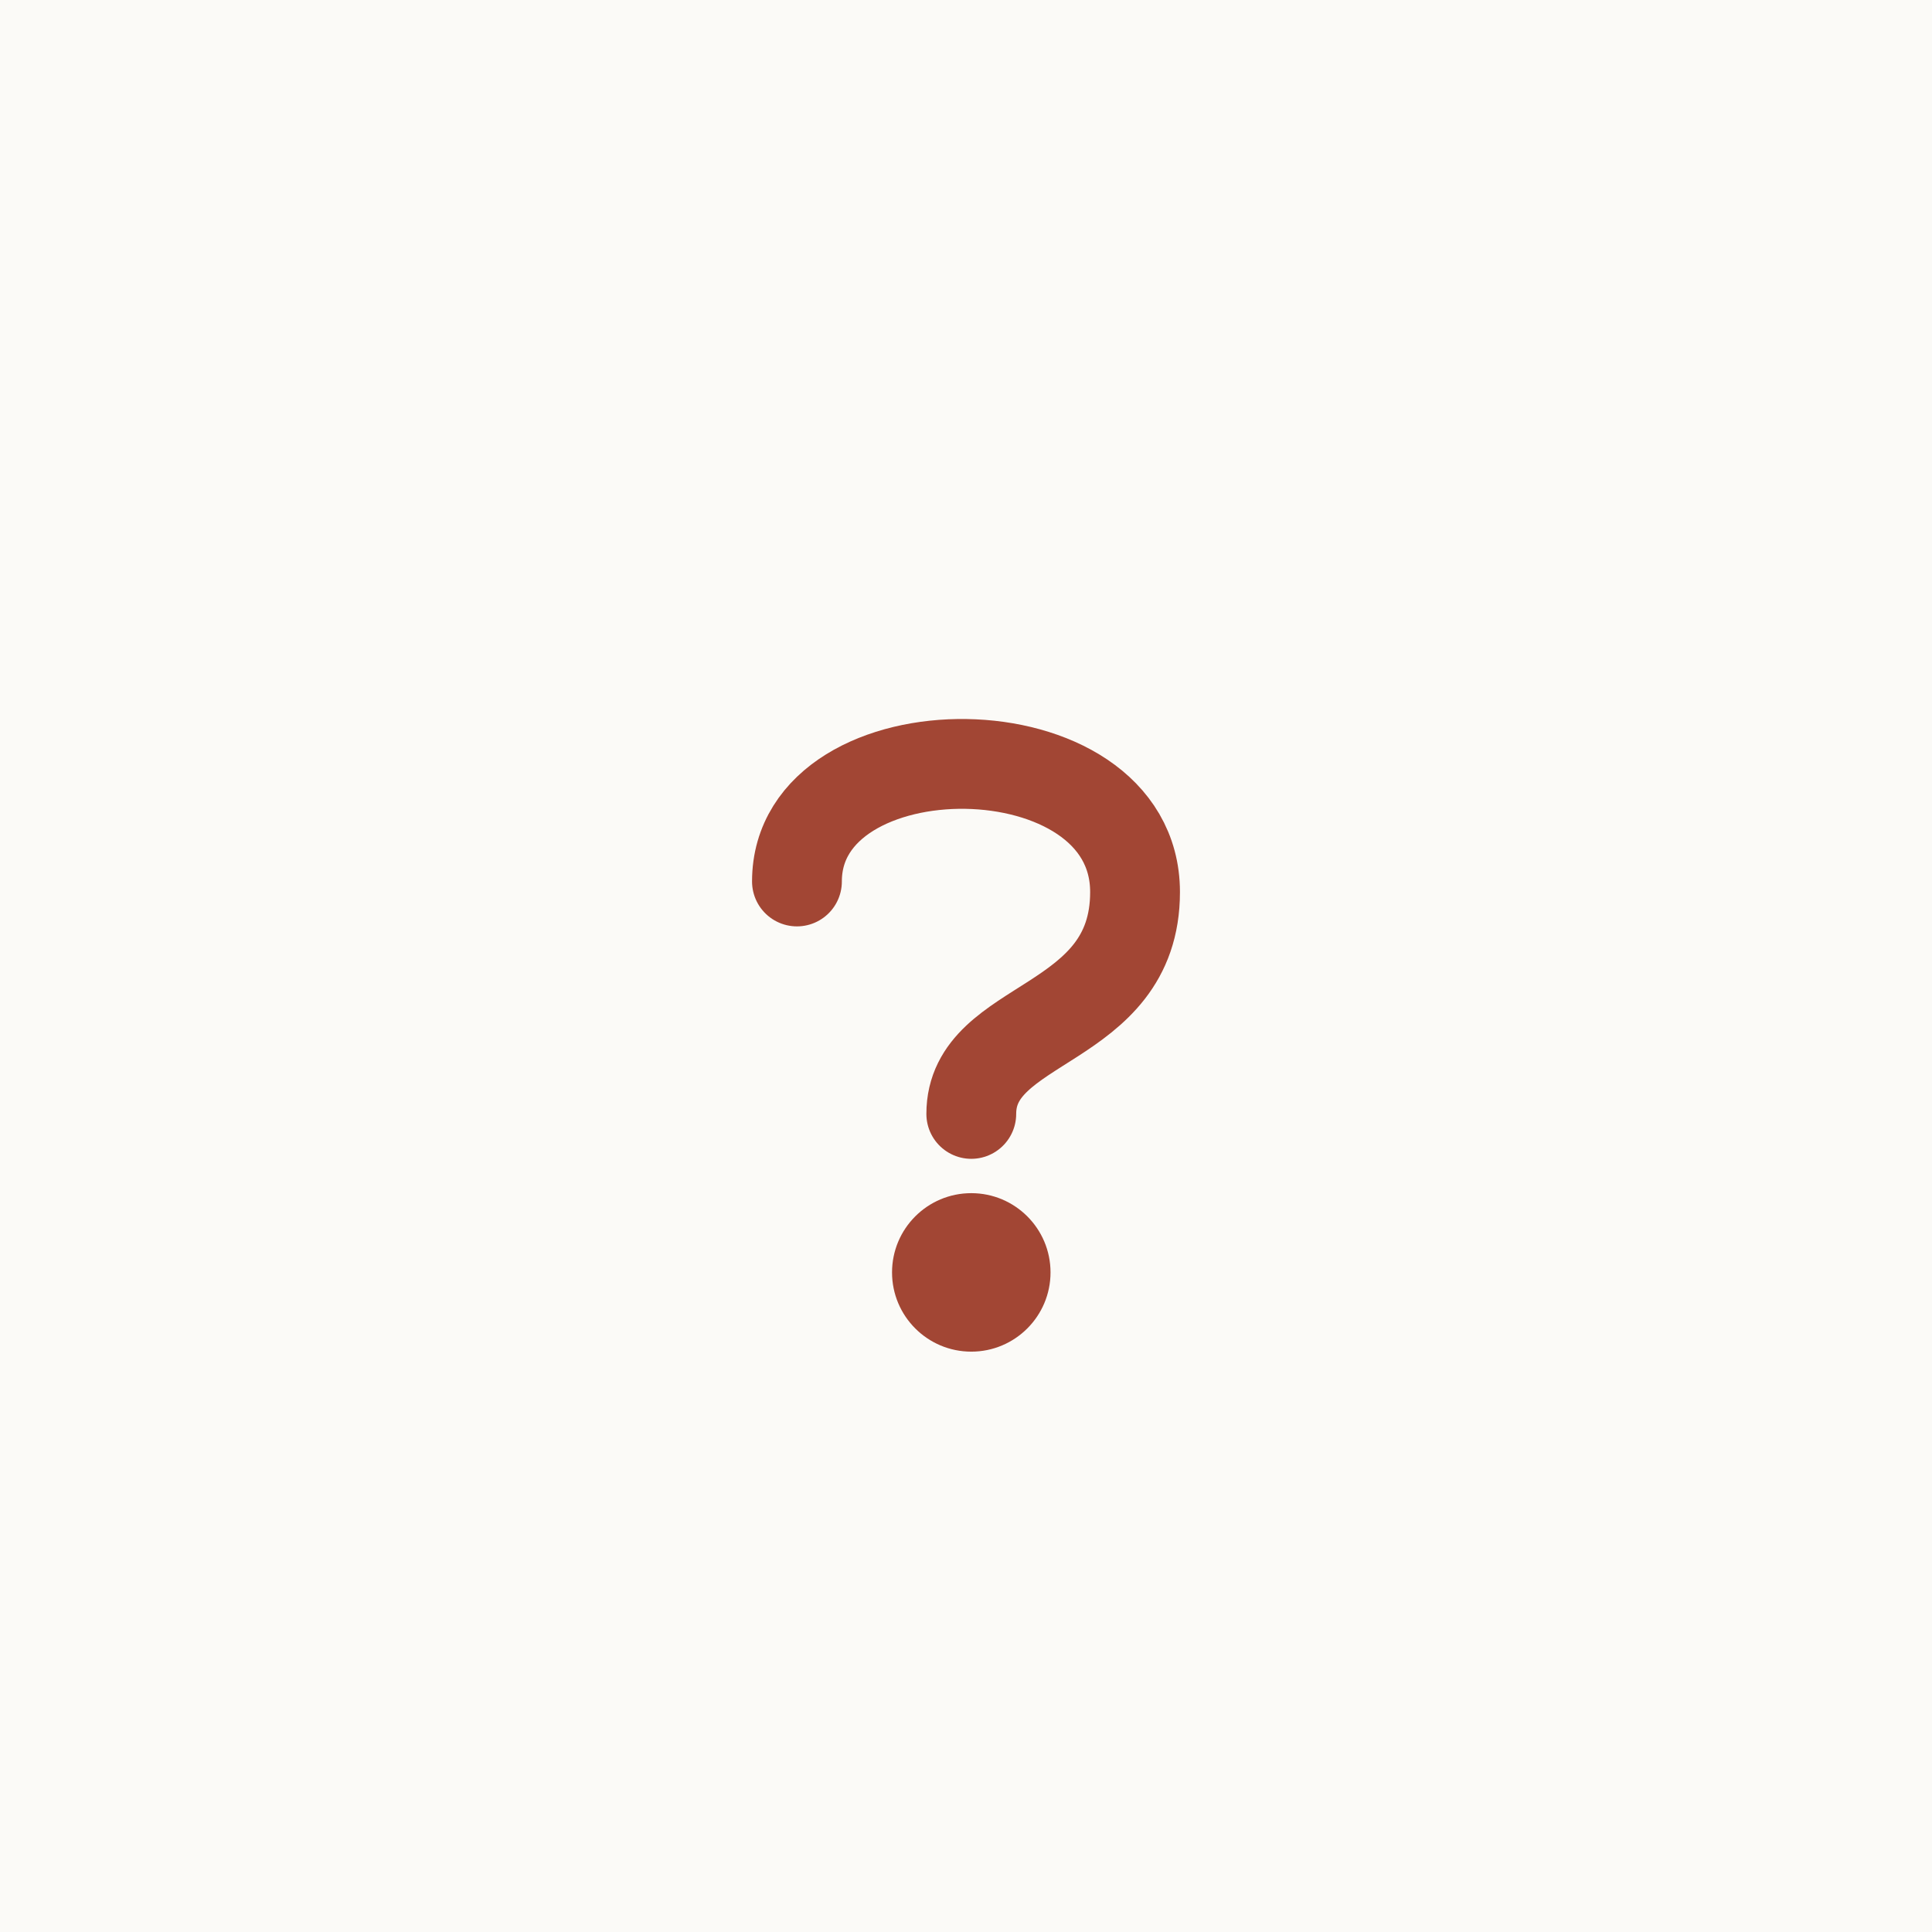
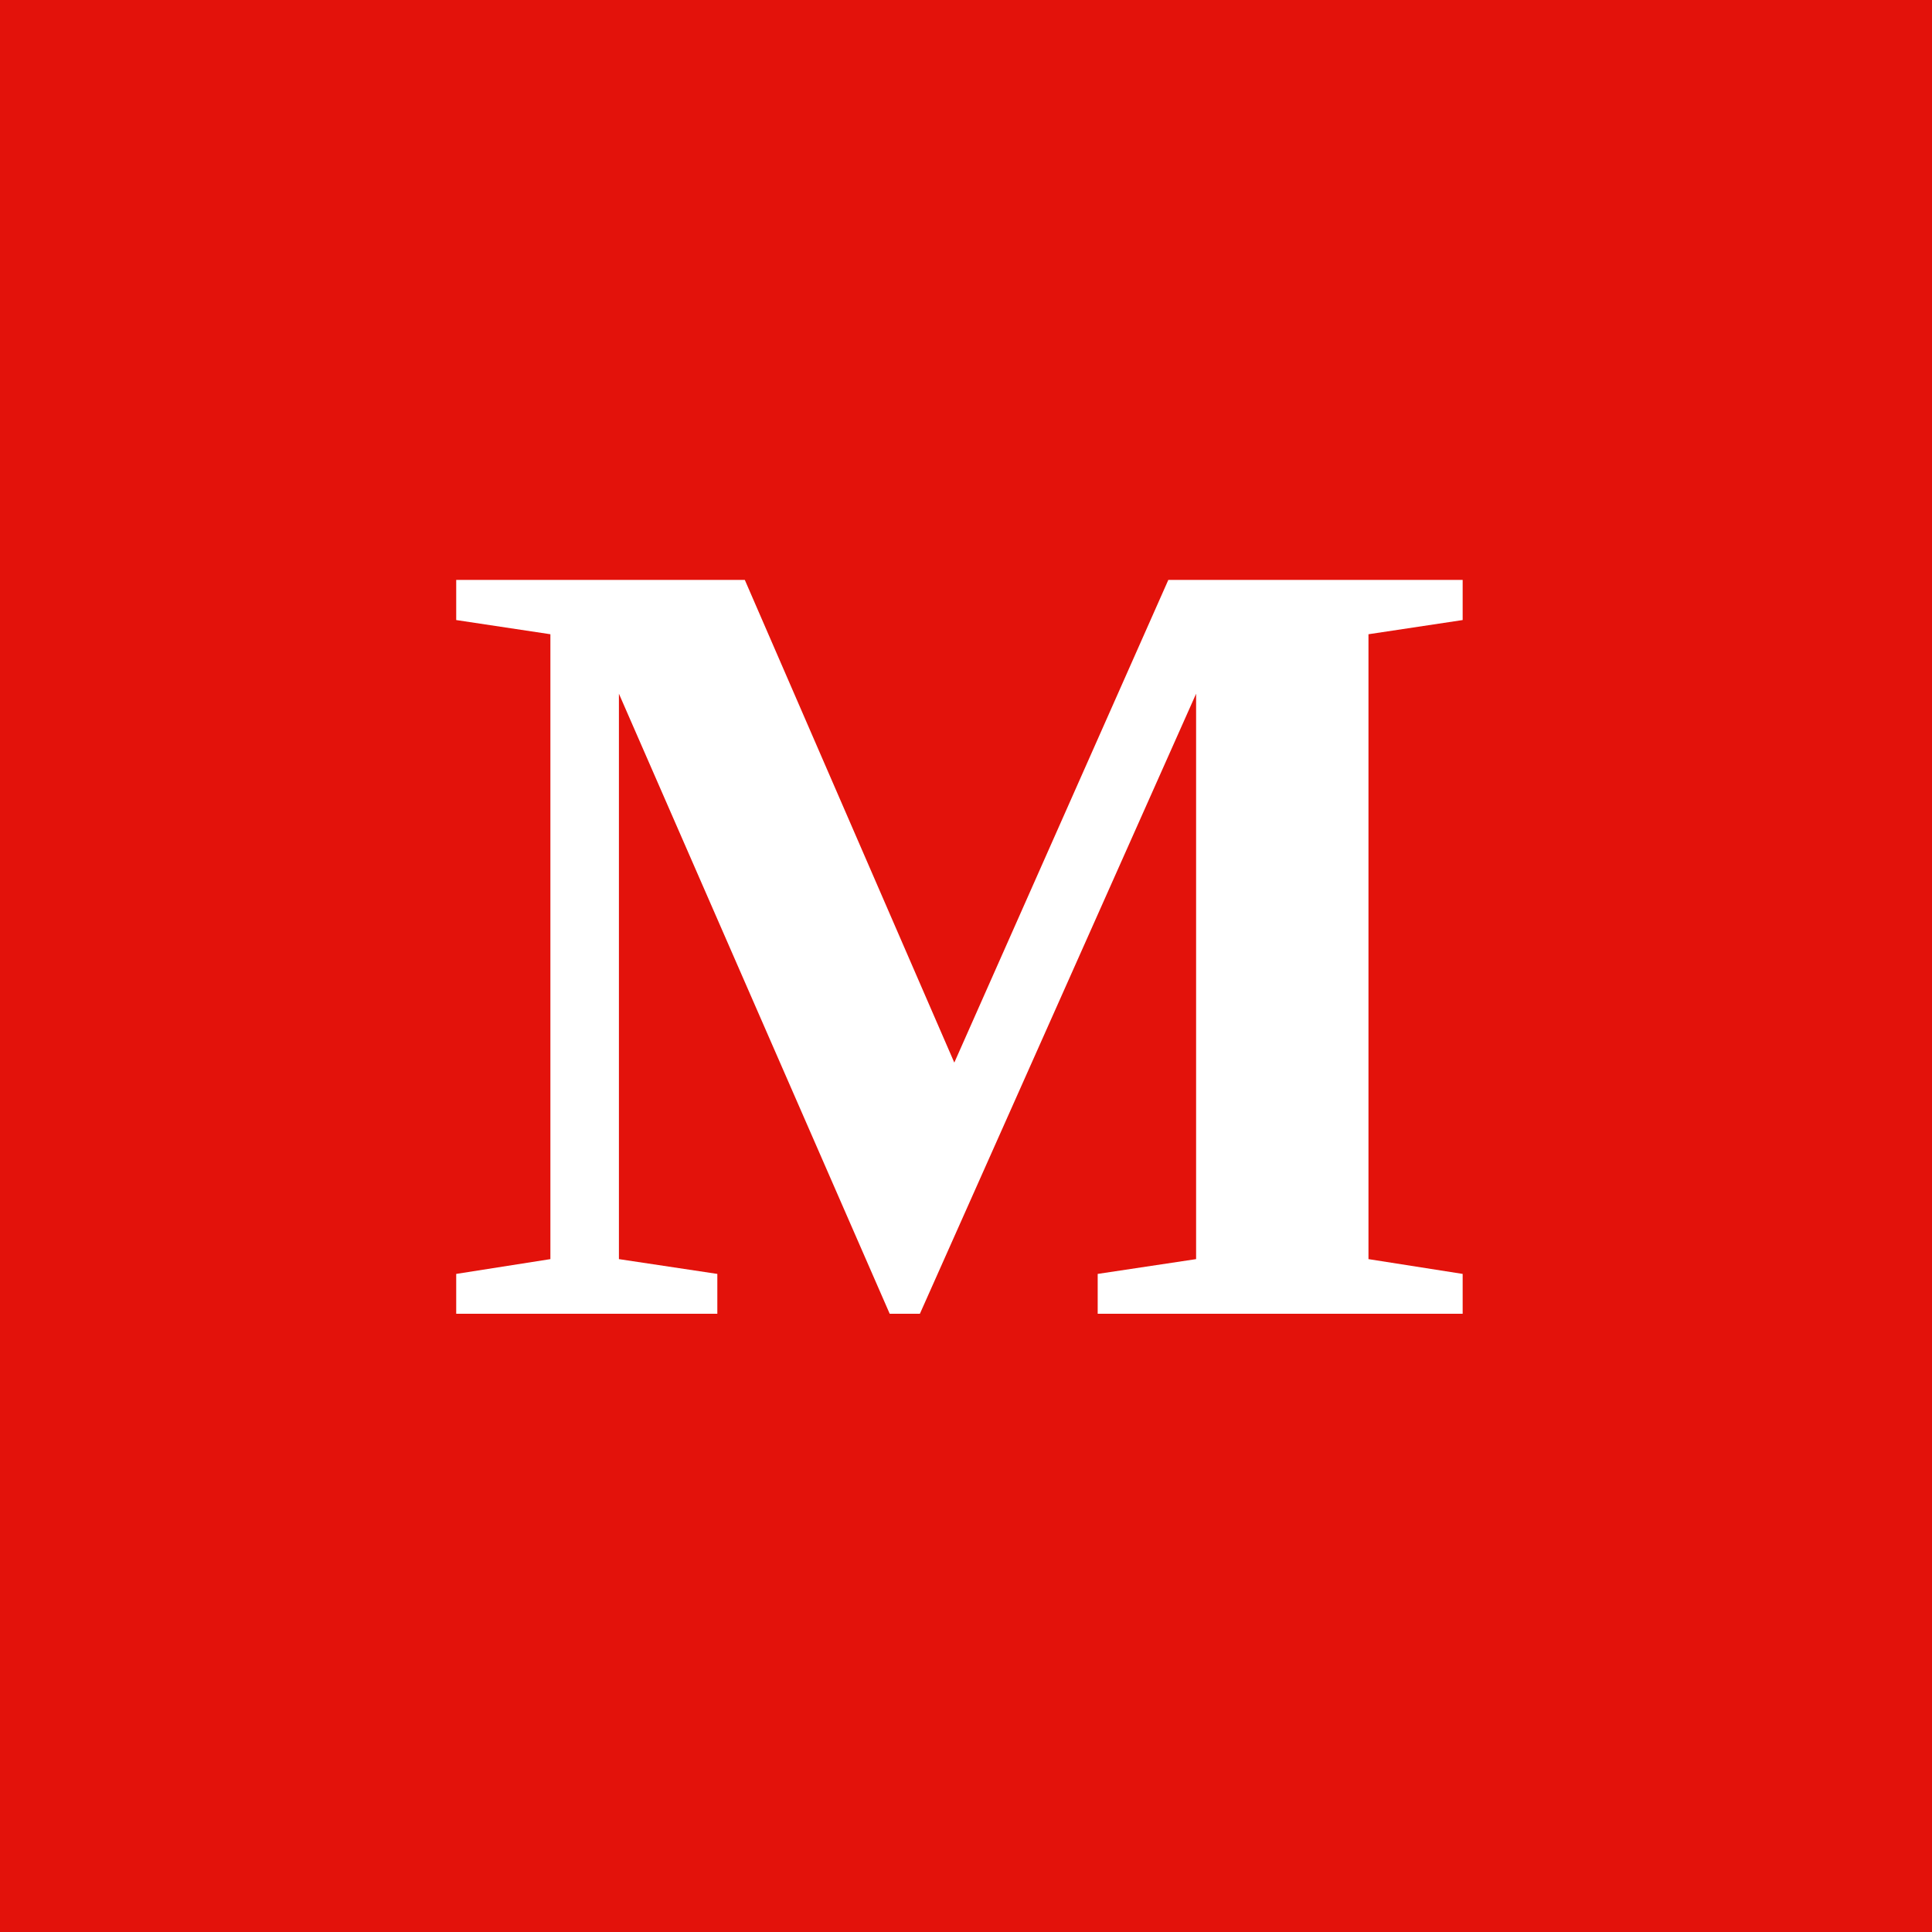
- <svg xmlns="http://www.w3.org/2000/svg" viewBox="0 0 512 512">
-   <rect width="512" height="512" fill="#FBFAF7" />
-   <g transform="translate(116,116) scale(2.8)">
-     <path d="M34 42 C34 27 66 27 66 43 C66 56 50.5 55 50.5 64" fill="none" stroke="#A24634" stroke-width="8.5" stroke-linecap="round" />
-     <circle cx="50.5" cy="79" r="7.5" fill="#A24634" />
-   </g>
+ <svg xmlns="http://www.w3.org/2000/svg" viewBox="0 0 100 100">
+   <rect width="100" height="100" fill="#E3120B" />
+   <text x="50" y="68" font-family="Georgia,'PT Serif','Times New Roman',serif" font-size="58" font-weight="700" fill="#FFFFFF" text-anchor="middle">M</text>
</svg>
